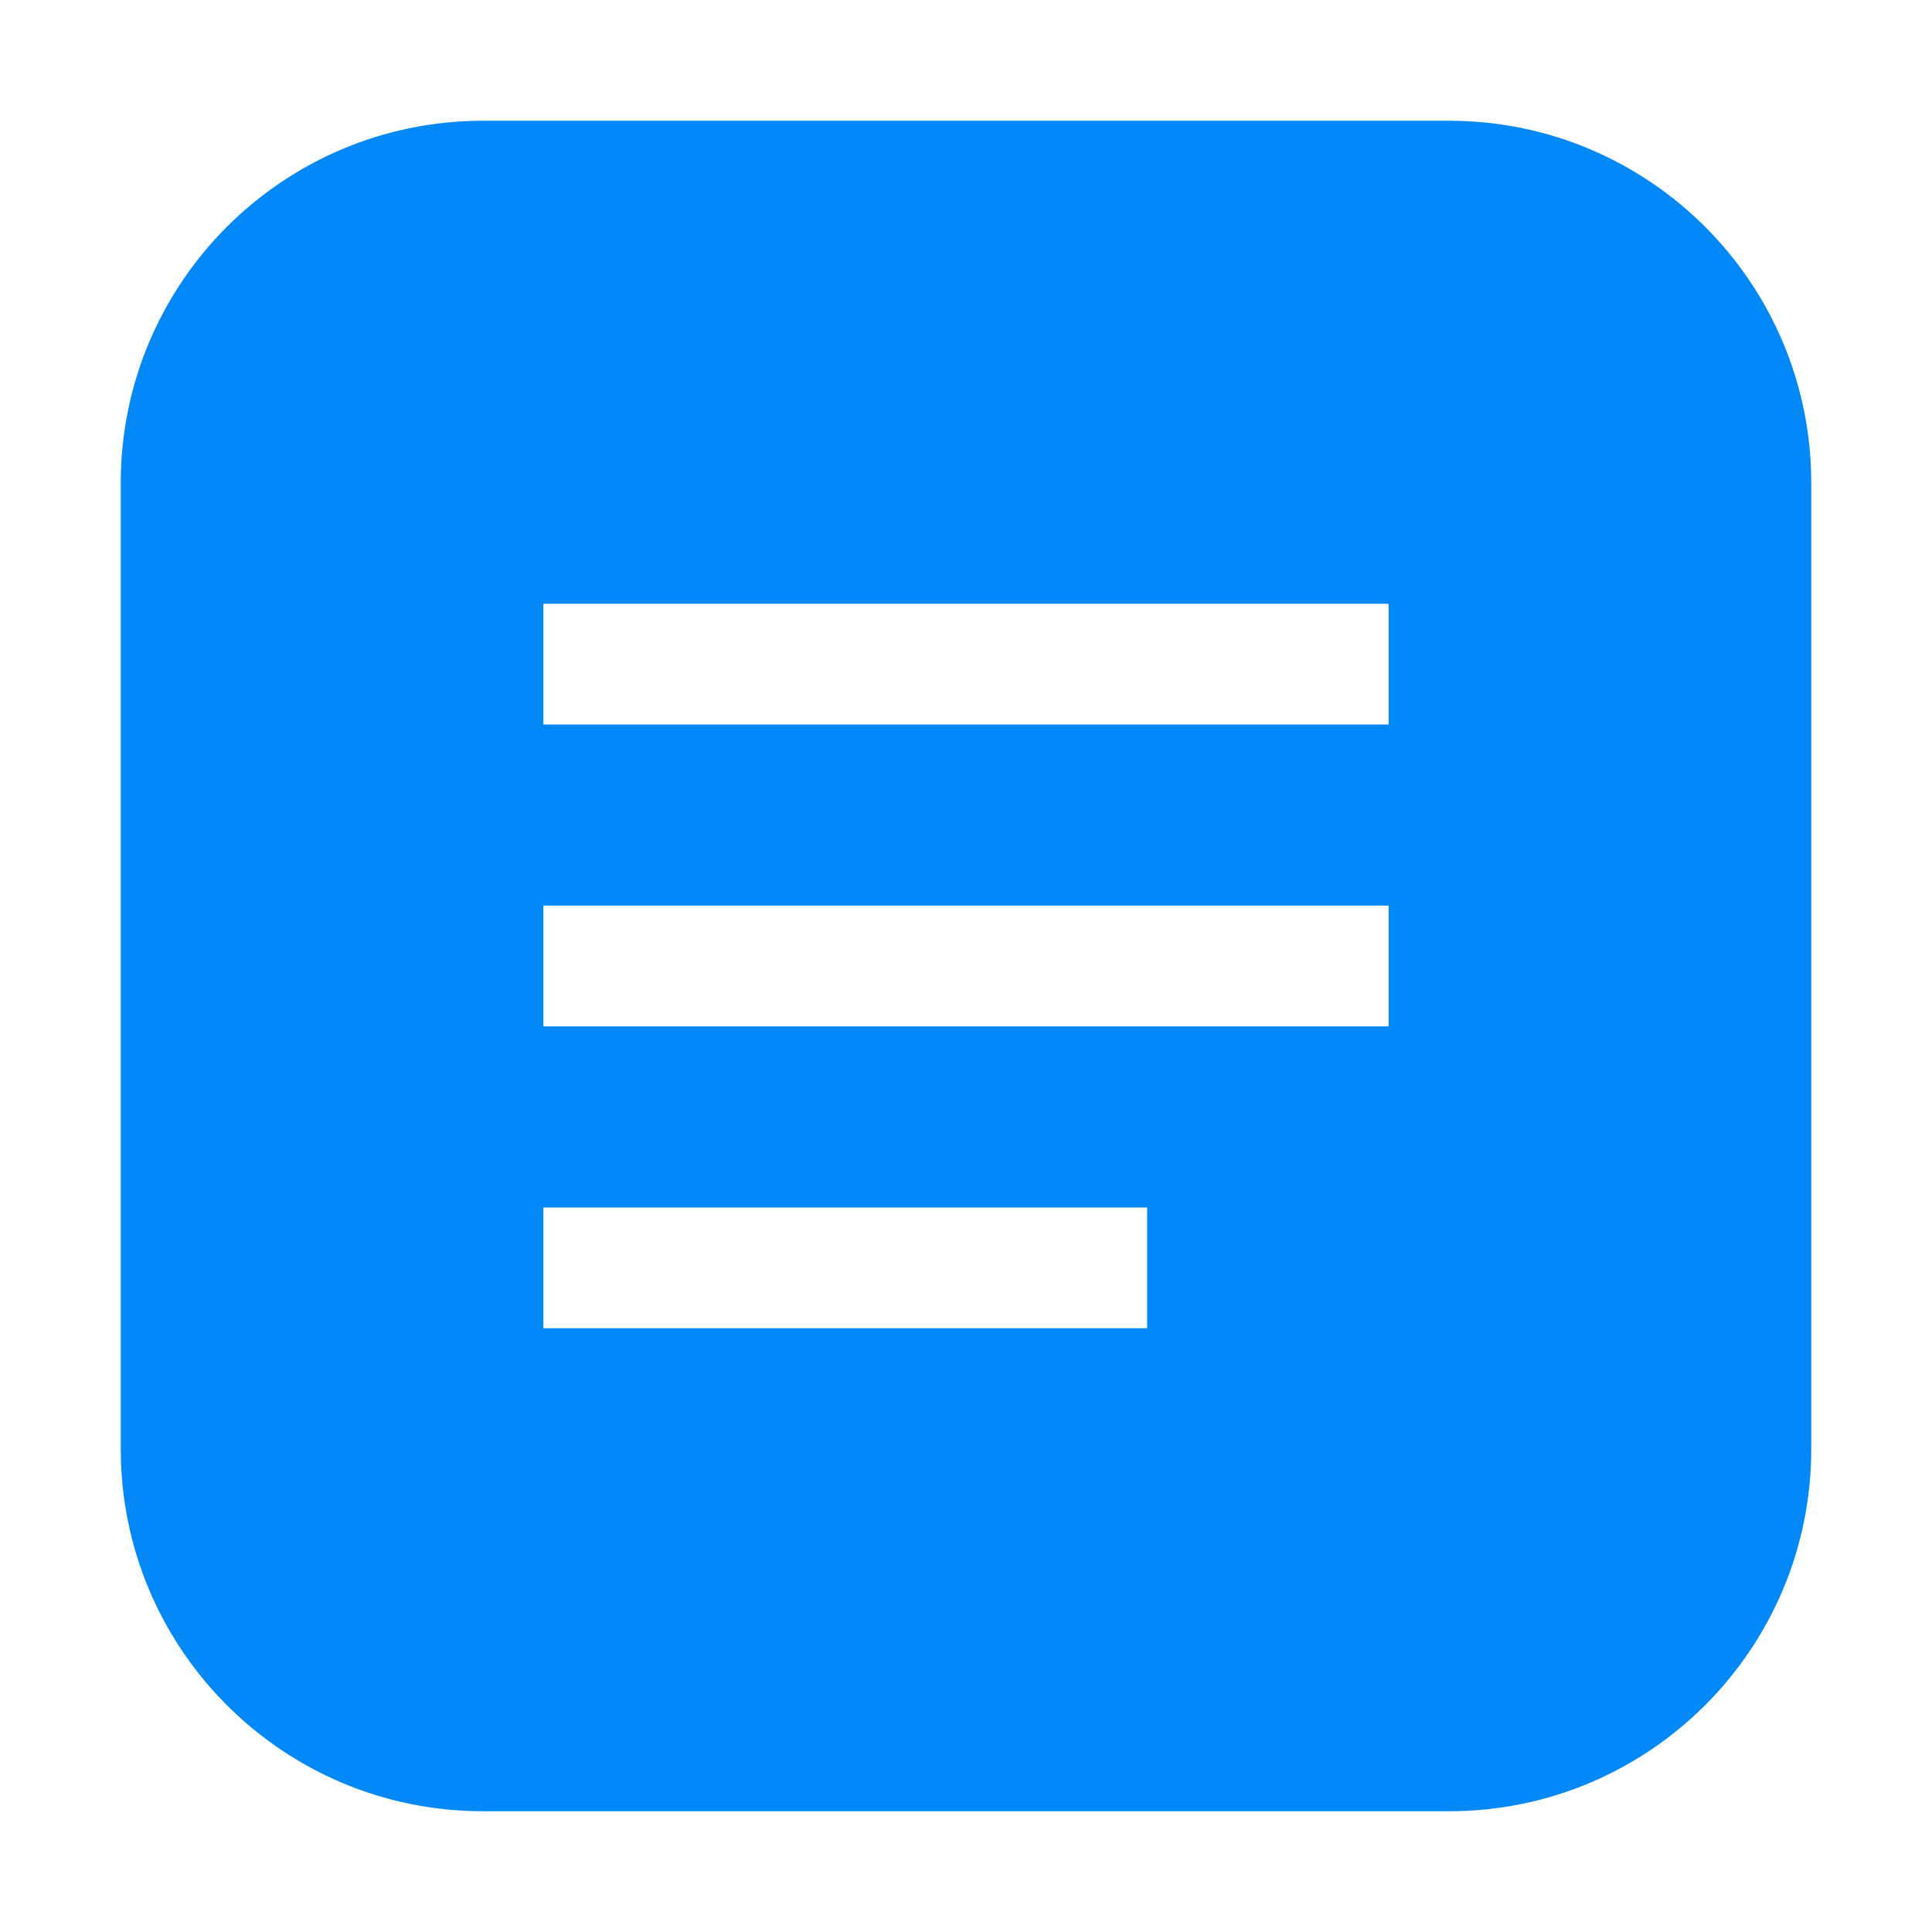
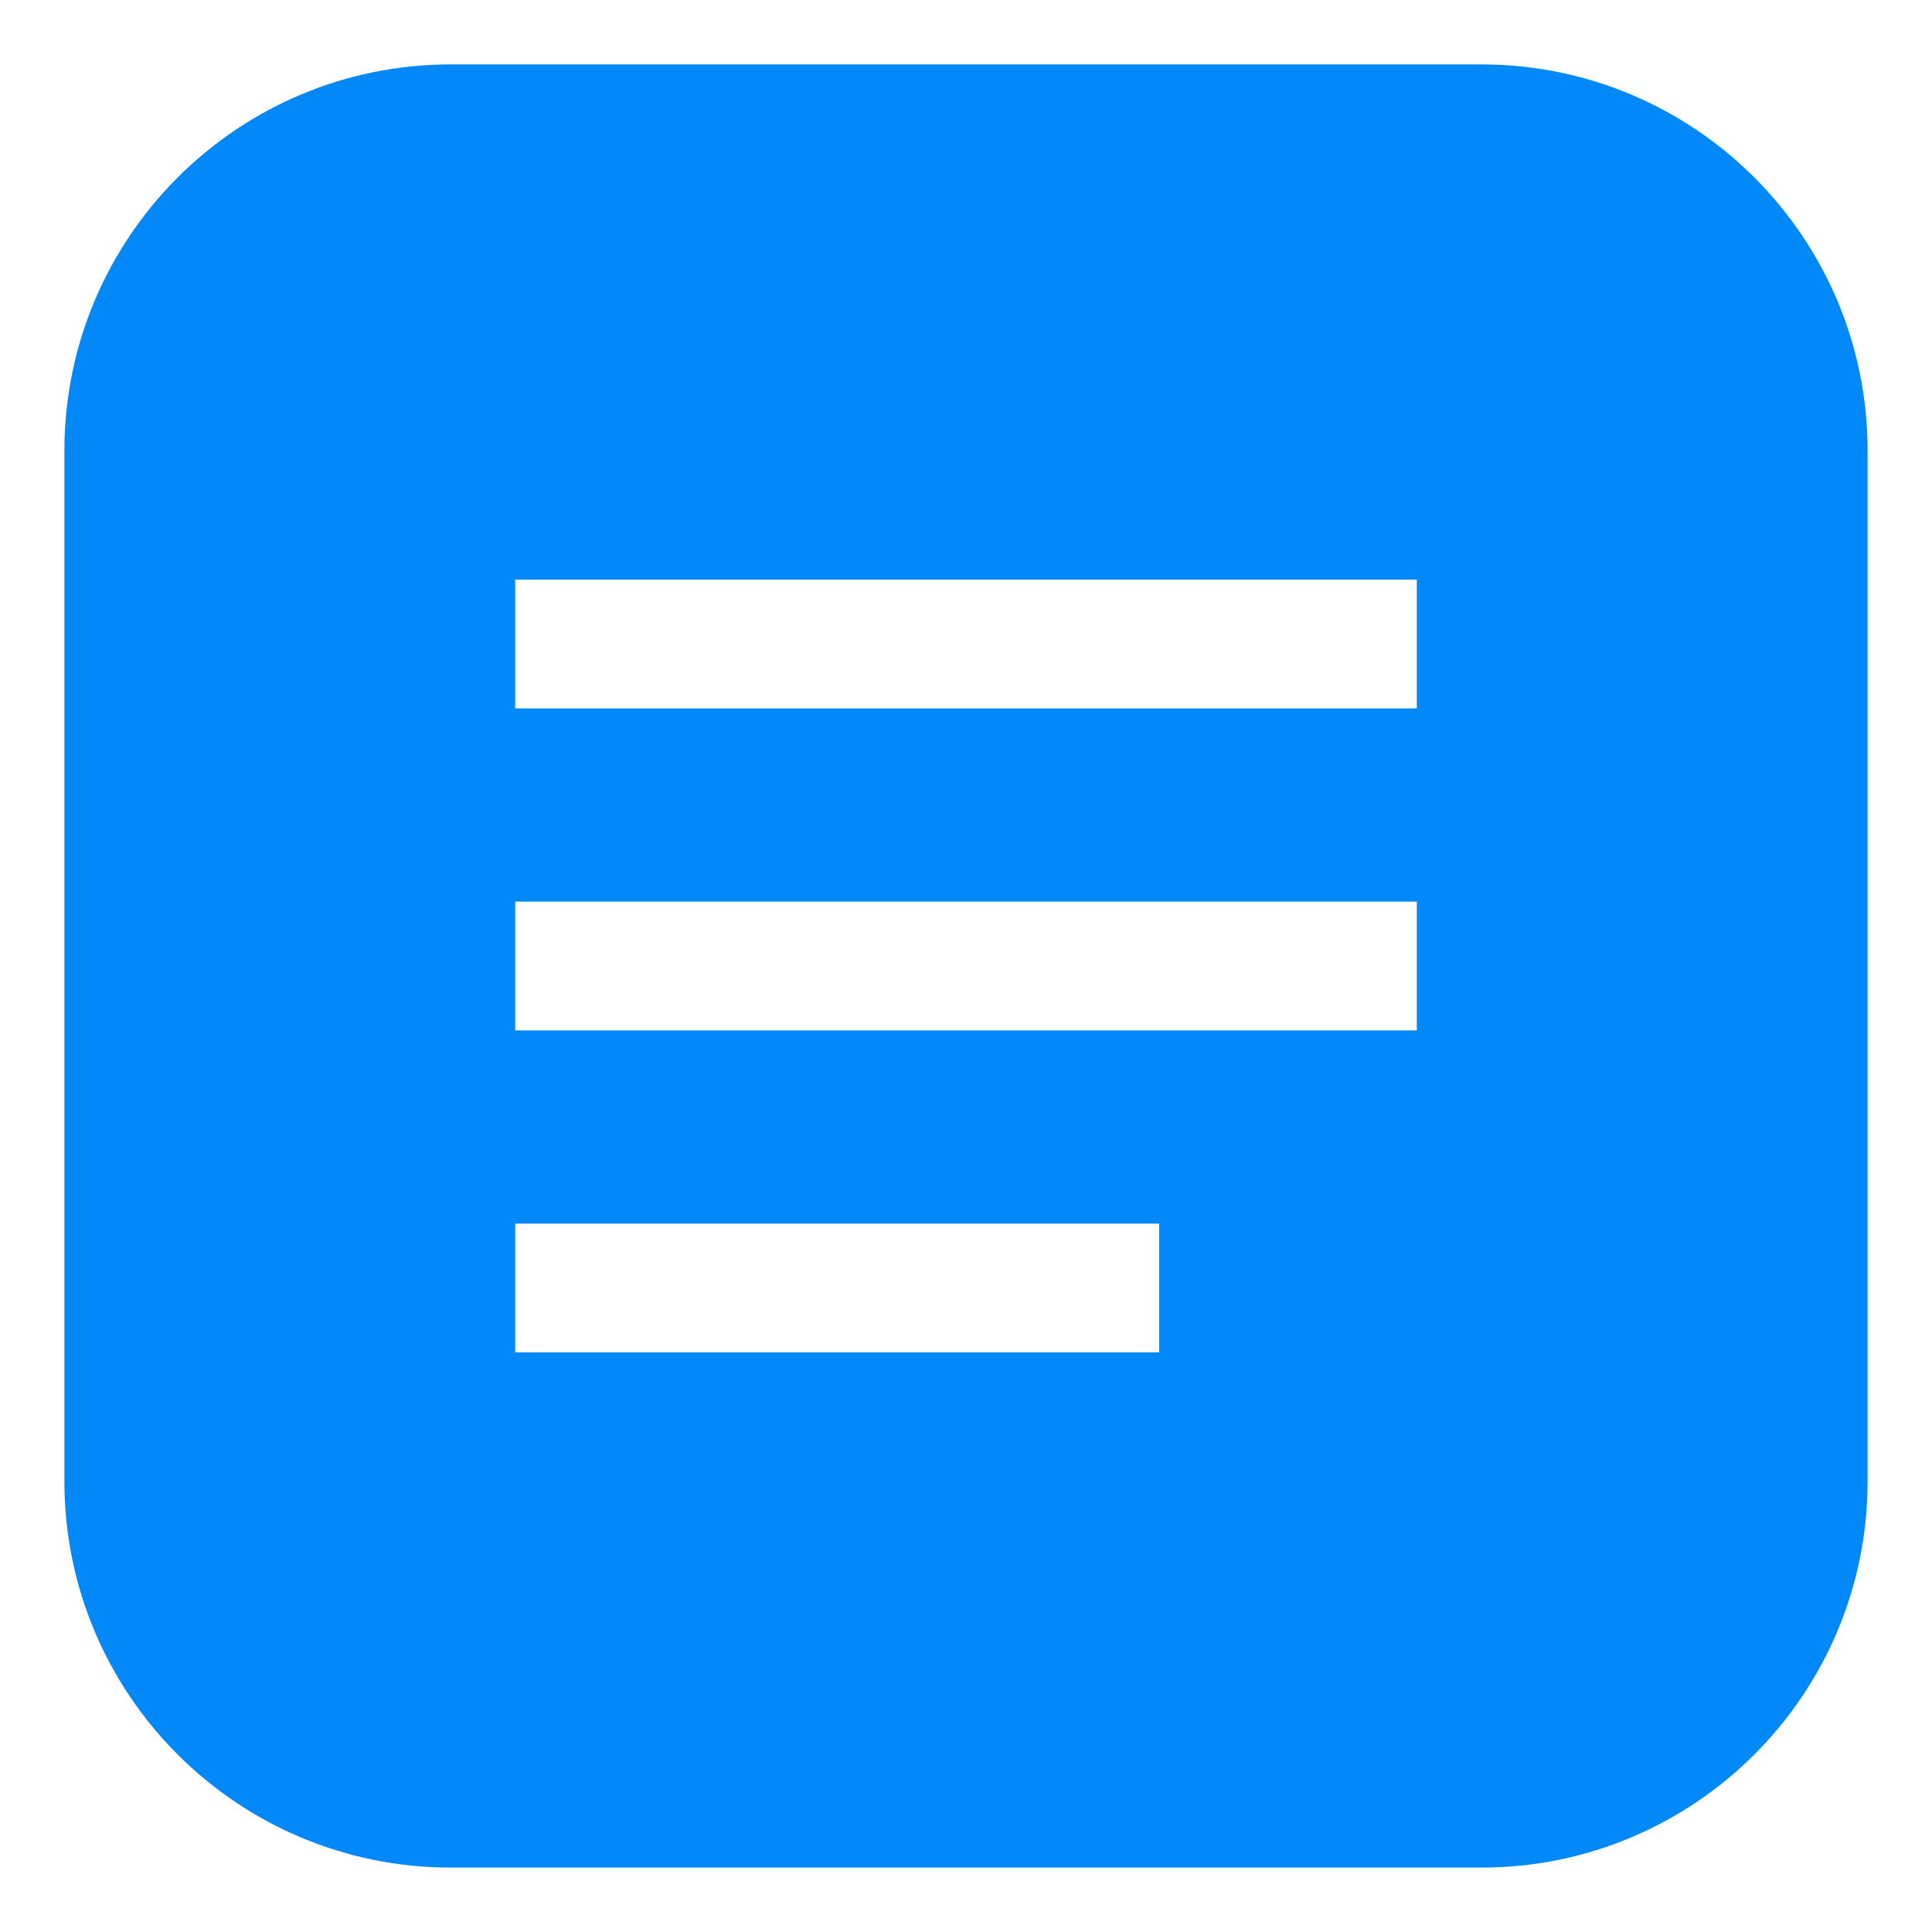
- <svg xmlns="http://www.w3.org/2000/svg" width="16" height="16" viewBox="0 0 16 16" fill="none">
+ <svg xmlns="http://www.w3.org/2000/svg" width="20" height="20" viewBox="0.5 0.5 15 15" fill="none">
  <path fill-rule="evenodd" clip-rule="evenodd" d="M4 1C2.343 1 1 2.343 1 4V12C1 13.657 2.343 15 4 15H12C13.657 15 15 13.657 15 12V4C15 2.343 13.657 1 12 1H4ZM11.5 5H4.5V6H11.5V5ZM11.5 7.5H4.5V8.5H11.5V7.5ZM4.5 10H9.5V11H4.5V10Z" fill="#0289F7" />
</svg>
